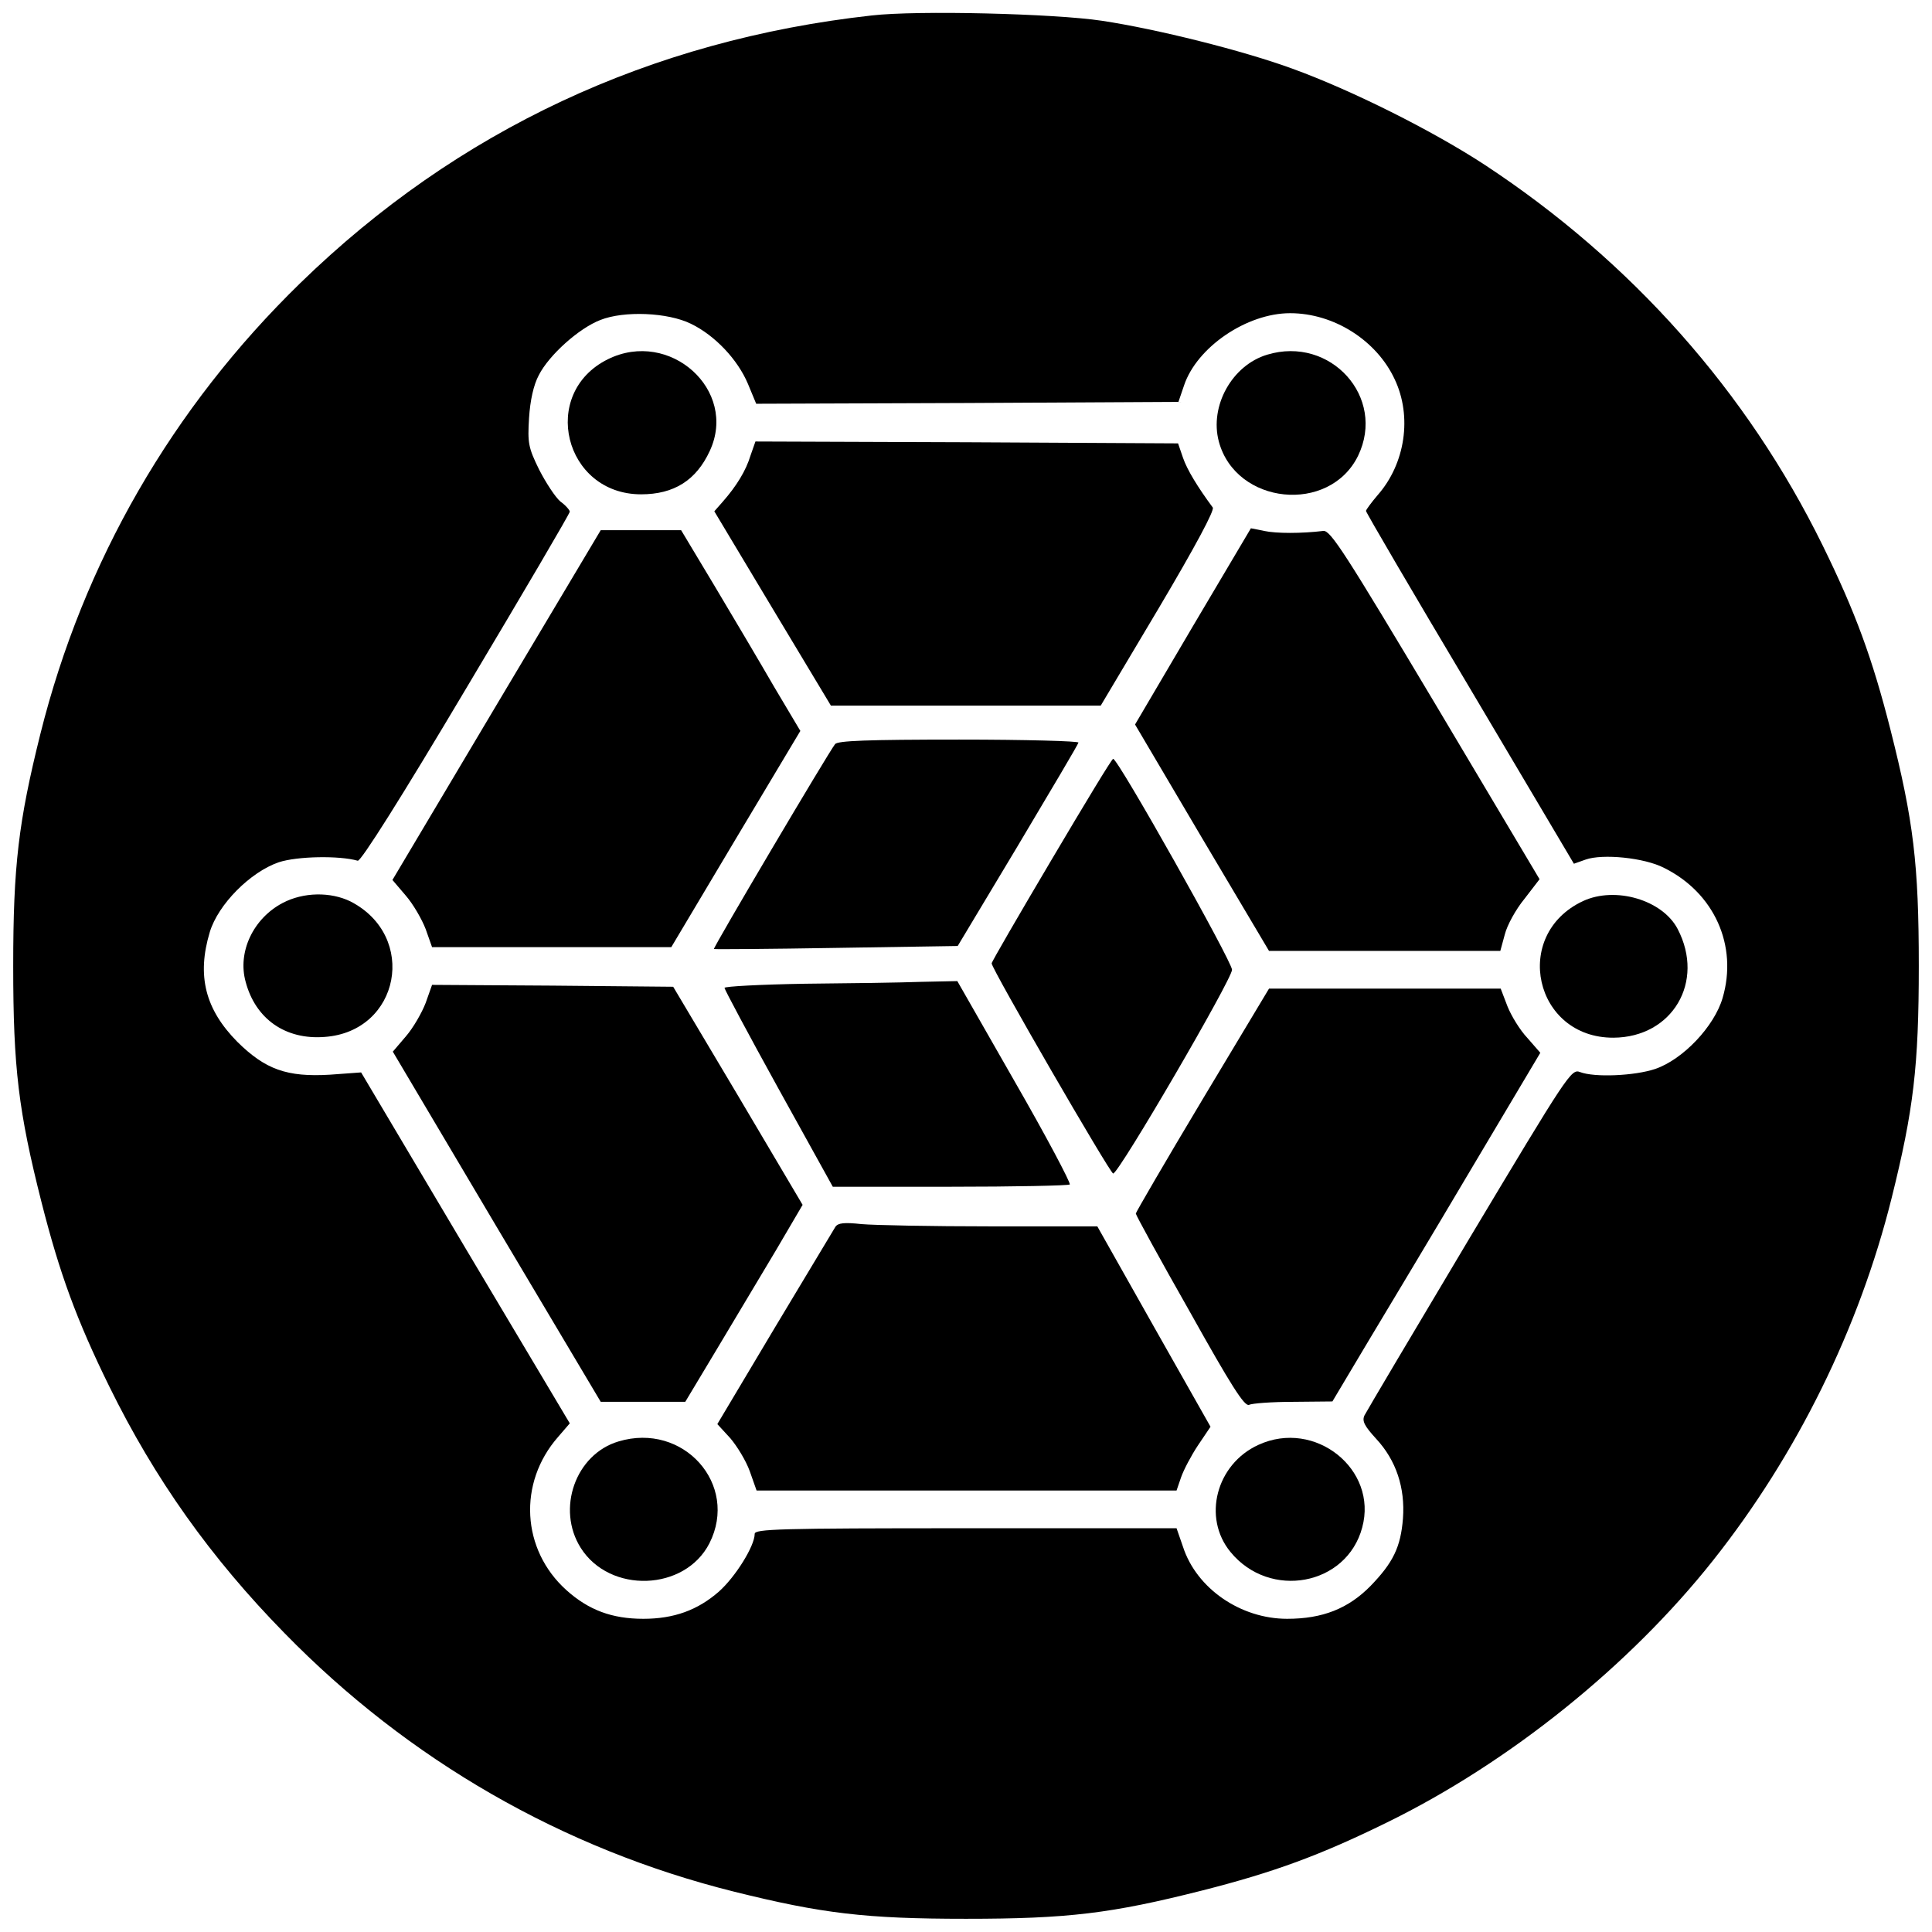
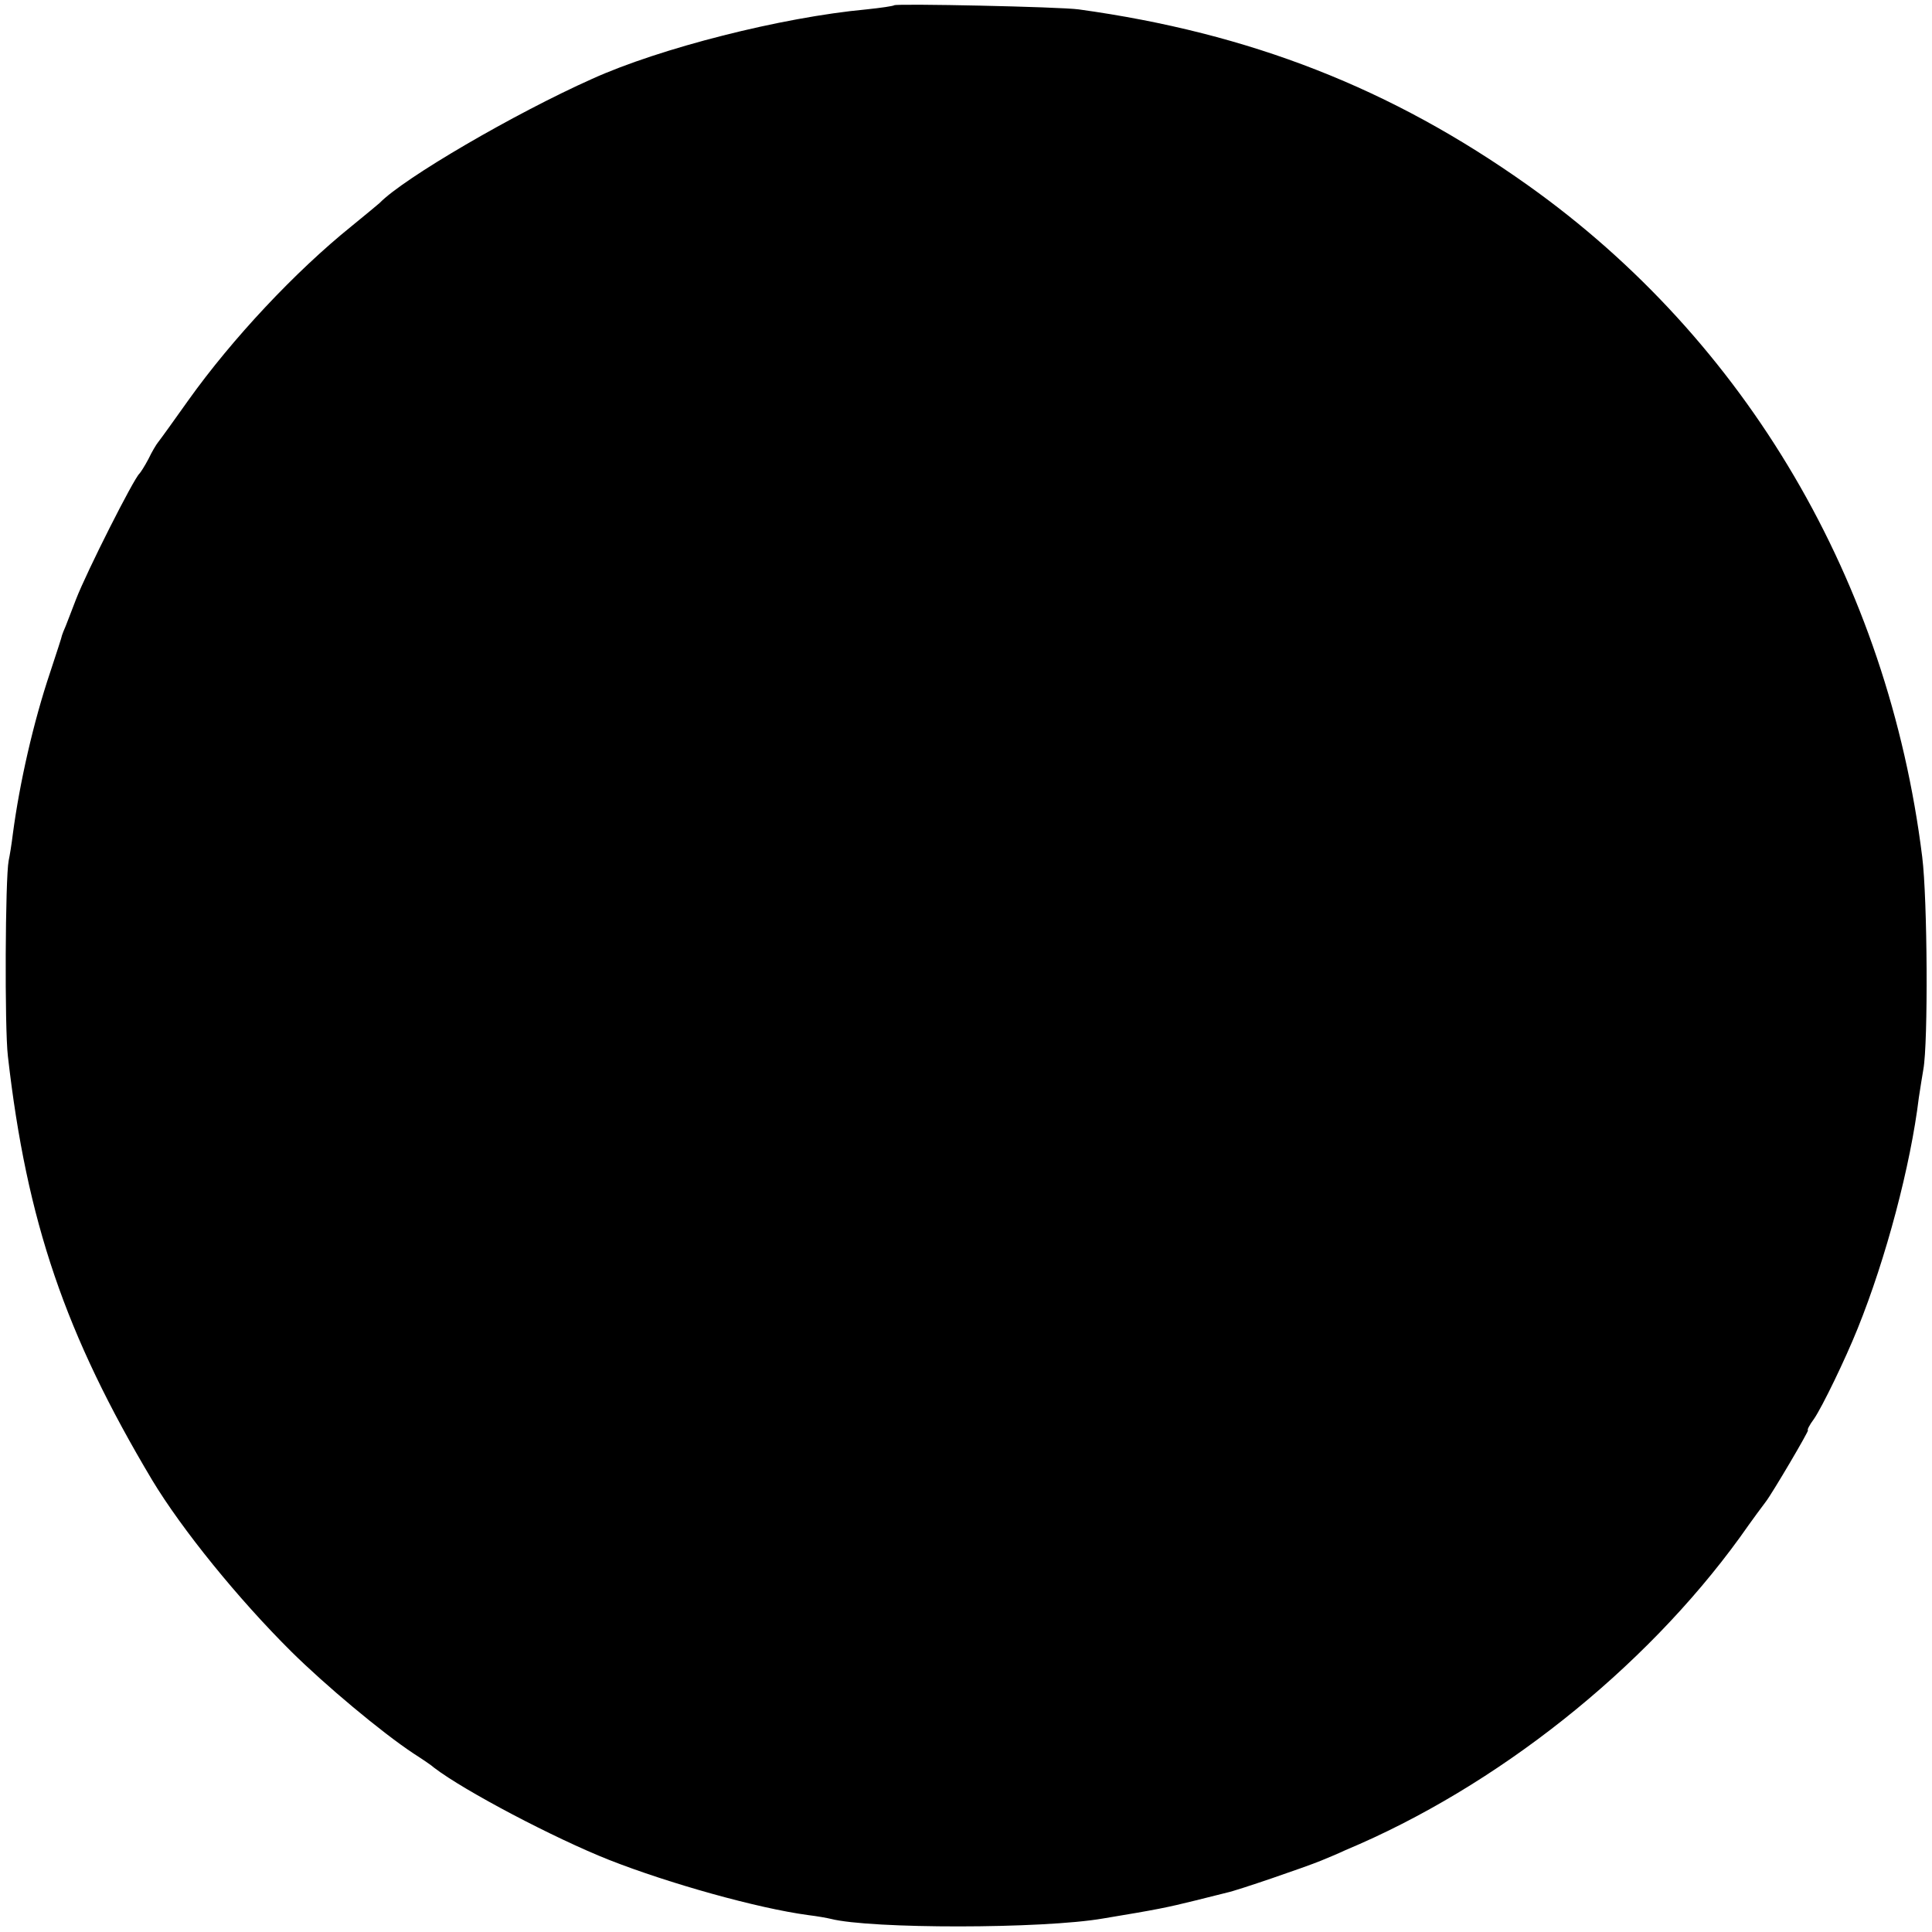
- <svg xmlns="http://www.w3.org/2000/svg" version="1.0" width="512pt" height="512pt" viewBox="0 0 512 512" preserveAspectRatio="xMidYMid meet">
-   <g transform="translate(0,512) scale(0.1,-0.1)" fill="#000000" stroke="none">
-     <path d="M2310 5079 c-586 -65 -1098 -304 -1514 -709 -340 -331 -575 -739 -689 -1195 -58 -233 -72 -349 -72 -615 0 -270 14 -385 75 -626 48 -189 93 -312 180 -489 120 -244 268 -453 464 -653 329 -337 738 -572 1191 -685 233 -58 349 -72 615 -72 270 0 385 14 626 75 189 48 312 93 489 180 325 159 644 416 865 695 222 280 387 615 473 960 58 233 72 349 72 615 0 270 -14 385 -75 626 -48 189 -93 312 -180 489 -200 407 -506 752 -895 1008 -139 91 -353 198 -510 255 -131 48 -359 105 -505 127 -126 19 -489 28 -610 14z m-479 -817 c64 -31 124 -95 151 -159 l22 -53 560 2 559 3 15 44 c34 101 166 191 281 191 116 0 229 -72 277 -175 47 -99 28 -224 -45 -307 -17 -20 -31 -39 -31 -42 0 -4 124 -216 276 -471 l275 -464 31 11 c45 16 156 5 208 -22 133 -66 196 -206 155 -345 -22 -75 -105 -163 -179 -188 -54 -18 -160 -23 -199 -8 -23 9 -33 -7 -293 -441 -148 -248 -273 -459 -278 -469 -7 -15 0 -28 31 -62 53 -57 77 -130 71 -211 -6 -76 -26 -117 -86 -179 -59 -60 -127 -87 -221 -87 -123 0 -240 80 -276 191 l-17 49 -559 0 c-496 0 -559 -2 -559 -15 0 -32 -51 -114 -95 -153 -56 -49 -119 -72 -200 -72 -83 0 -145 23 -204 76 -119 107 -129 284 -22 406 l31 36 -277 465 -276 465 -82 -6 c-115 -7 -172 14 -246 87 -85 86 -108 175 -73 291 22 73 107 159 183 185 49 16 160 18 209 4 8 -3 117 170 287 456 151 253 275 464 275 469 0 4 -11 17 -25 27 -13 11 -38 49 -56 84 -29 59 -31 71 -27 137 3 47 12 88 26 114 27 53 106 124 163 146 63 25 179 20 240 -10z" />
-     <path d="M1611 4168 c-182 -90 -116 -358 88 -358 87 0 146 37 182 115 75 161 -106 324 -270 243z" />
-     <path d="M3358 4180 c-93 -28 -153 -136 -128 -230 45 -168 293 -193 369 -38 75 155 -73 319 -241 268z" />
-     <path d="M1989 3913 c-12 -40 -37 -81 -74 -123 l-22 -25 154 -257 155 -258 357 0 358 0 153 257 c99 167 149 261 144 268 -40 54 -68 100 -79 132 l-13 38 -560 3 -560 2 -13 -37z" />
-     <path d="M1316 3252 l-276 -464 35 -41 c20 -23 43 -63 53 -89 l17 -48 317 0 317 0 171 287 171 286 -69 116 c-37 64 -108 184 -157 266 l-90 150 -106 0 -107 0 -276 -463z" />
-     <path d="M3161 3460 l-153 -260 177 -300 178 -300 306 0 307 0 12 44 c6 24 29 66 52 94 l40 52 -275 462 c-240 402 -279 463 -298 461 -58 -7 -125 -7 -157 0 l-35 7 -154 -260z" />
-     <path d="M2213 3148 c-18 -23 -324 -540 -321 -543 2 -1 148 0 325 3 l321 5 159 265 c87 146 160 269 161 274 2 4 -140 8 -316 8 -244 0 -322 -3 -329 -12z" />
-     <path d="M2787 2842 c-87 -147 -159 -271 -159 -275 -1 -13 314 -557 322 -557 15 0 315 515 315 540 0 22 -302 559 -315 559 -3 1 -76 -120 -163 -267z" />
-     <path d="M749 2727 c-78 -41 -120 -130 -98 -209 26 -98 105 -154 209 -146 200 14 248 267 69 359 -53 26 -125 25 -180 -4z" />
-     <path d="M4195 2732 c-190 -89 -129 -363 81 -362 156 1 243 148 170 288 -40 77 -165 114 -251 74z" />
-     <path d="M2133 2513 c-117 -2 -213 -7 -213 -11 0 -4 64 -124 143 -267 l144 -260 310 0 c171 0 314 3 318 6 3 4 -62 127 -146 273 l-152 266 -96 -2 c-53 -2 -192 -4 -308 -5z" />
-     <path d="M1128 2462 c-10 -26 -33 -66 -52 -88 l-35 -41 275 -464 276 -464 112 0 112 0 84 140 c46 77 116 194 156 261 l71 121 -171 289 -172 289 -320 3 -319 2 -17 -48z" />
-     <path d="M3186 2205 c-97 -162 -176 -298 -176 -301 0 -4 64 -121 143 -260 109 -195 145 -252 157 -247 8 4 61 8 118 8 l103 1 93 156 c51 85 176 293 276 462 l182 306 -34 39 c-20 21 -43 59 -53 84 l-18 47 -307 0 -307 0 -177 -295z" />
-     <path d="M2214 1869 c-5 -8 -77 -128 -161 -268 l-152 -255 34 -37 c18 -21 42 -60 52 -88 l18 -51 557 0 556 0 12 35 c7 20 27 58 45 85 l33 49 -150 265 -150 266 -283 0 c-155 0 -309 3 -342 6 -46 5 -62 3 -69 -7z" />
-     <path d="M1639 1300 c-114 -34 -165 -179 -100 -282 77 -122 276 -115 341 12 79 156 -69 322 -241 270z" />
-     <path d="M3335 1291 c-112 -51 -149 -193 -74 -284 104 -127 308 -89 349 65 42 154 -125 288 -275 219z" />
+ <svg xmlns="http://www.w3.org/2000/svg" version="1.0" width="514pt" height="514pt" viewBox="0 0 514 514" preserveAspectRatio="xMidYMid meet">
+   <g transform="translate(0,514) scale(0.1,-0.1)" fill="#000000" stroke="none">
+     <path d="M2379 5126 c-2 -2 -35 -7 -74 -11 -226 -21 -549 -103 -730 -185 -206 -92 -501 -264 -565 -330 -3 -3 -36 -30 -75 -62 -149 -120 -317 -299 -434 -463 -39 -55 -75 -105 -80 -111 -5 -6 -17 -26 -26 -45 -10 -19 -21 -36 -24 -39 -15 -13 -140 -260 -169 -335 -10 -27 -23 -59 -27 -70 -5 -11 -9 -22 -10 -25 0 -3 -15 -48 -32 -100 -44 -131 -81 -293 -99 -430 -3 -25 -8 -56 -11 -70 -9 -46 -11 -444 -2 -520 50 -440 153 -741 384 -1128 79 -131 228 -315 370 -456 90 -89 239 -214 325 -271 25 -16 50 -33 55 -38 81 -62 321 -188 465 -245 160 -63 396 -129 530 -147 25 -3 52 -8 60 -10 106 -27 564 -27 725 1 145 24 169 29 246 48 35 9 73 18 84 21 25 5 209 68 250 85 17 7 46 19 65 28 401 168 794 480 1049 832 33 47 65 90 69 95 17 22 116 190 112 190 -3 0 4 14 16 30 22 32 83 158 116 240 76 188 141 434 163 615 4 25 9 59 12 75 13 71 11 453 -3 565 -91 732 -468 1374 -1049 1787 -363 258 -739 405 -1195 468 -50 7 -485 16 -491 11z" />
  </g>
</svg>
